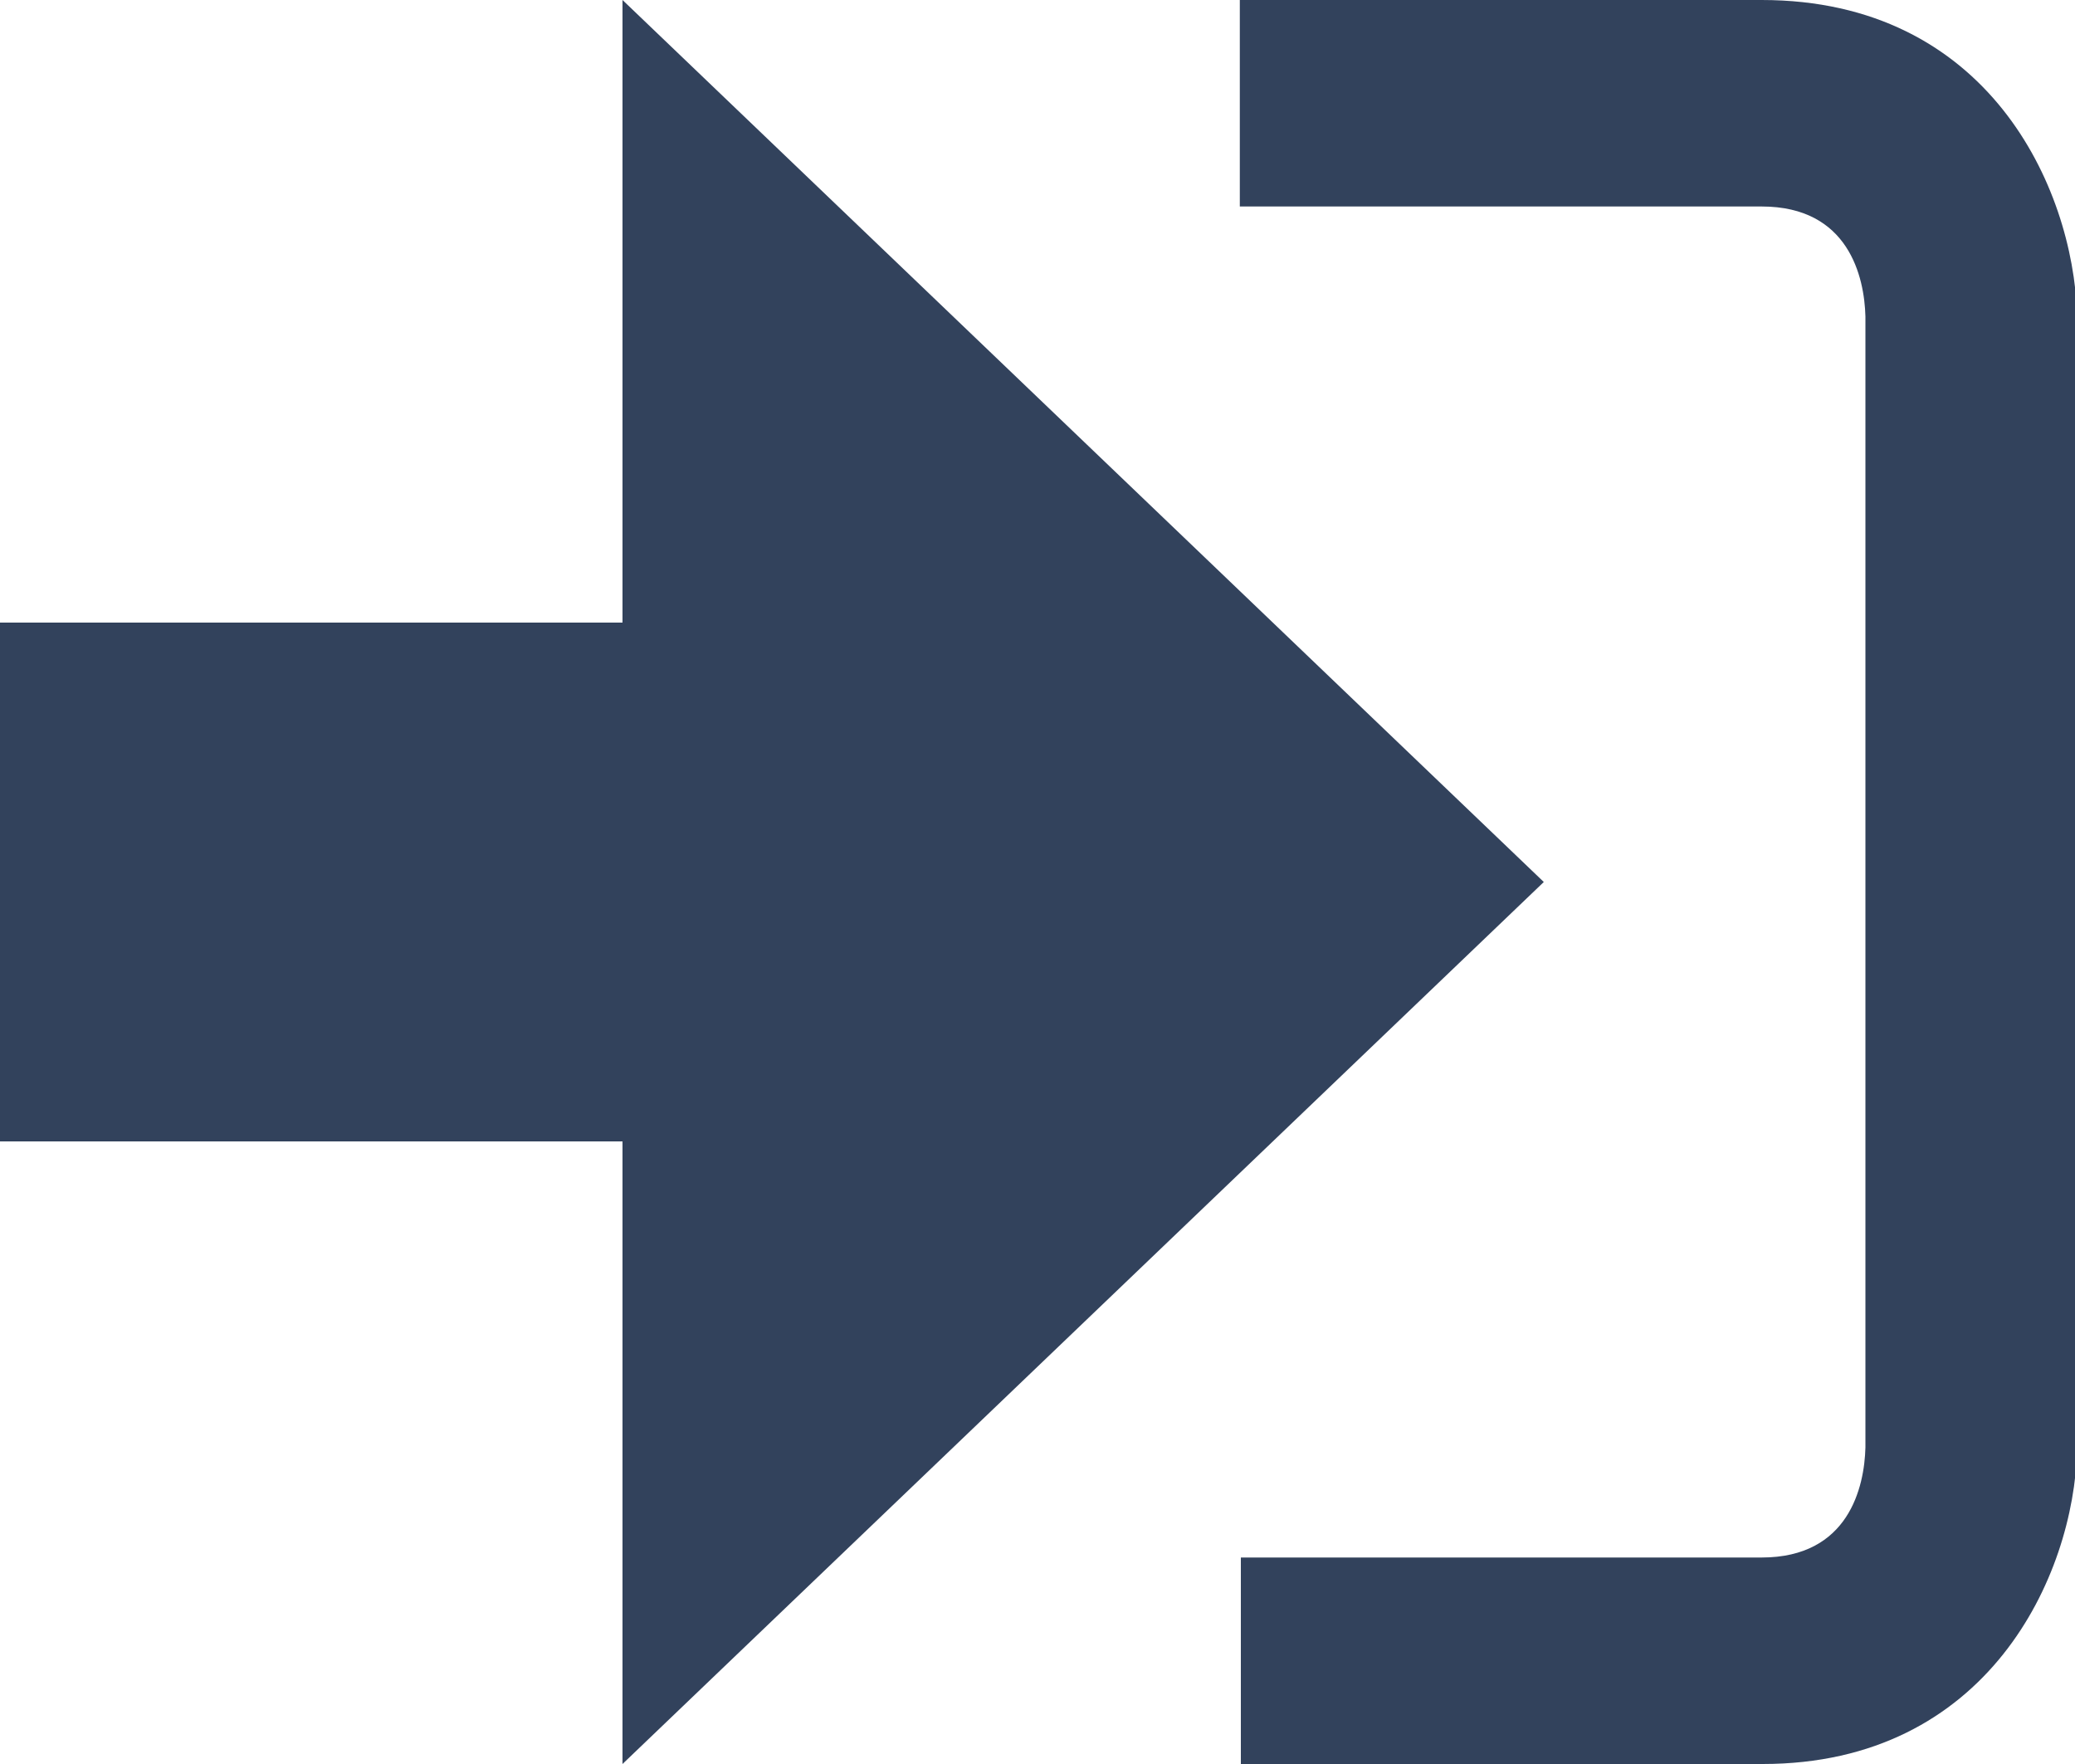
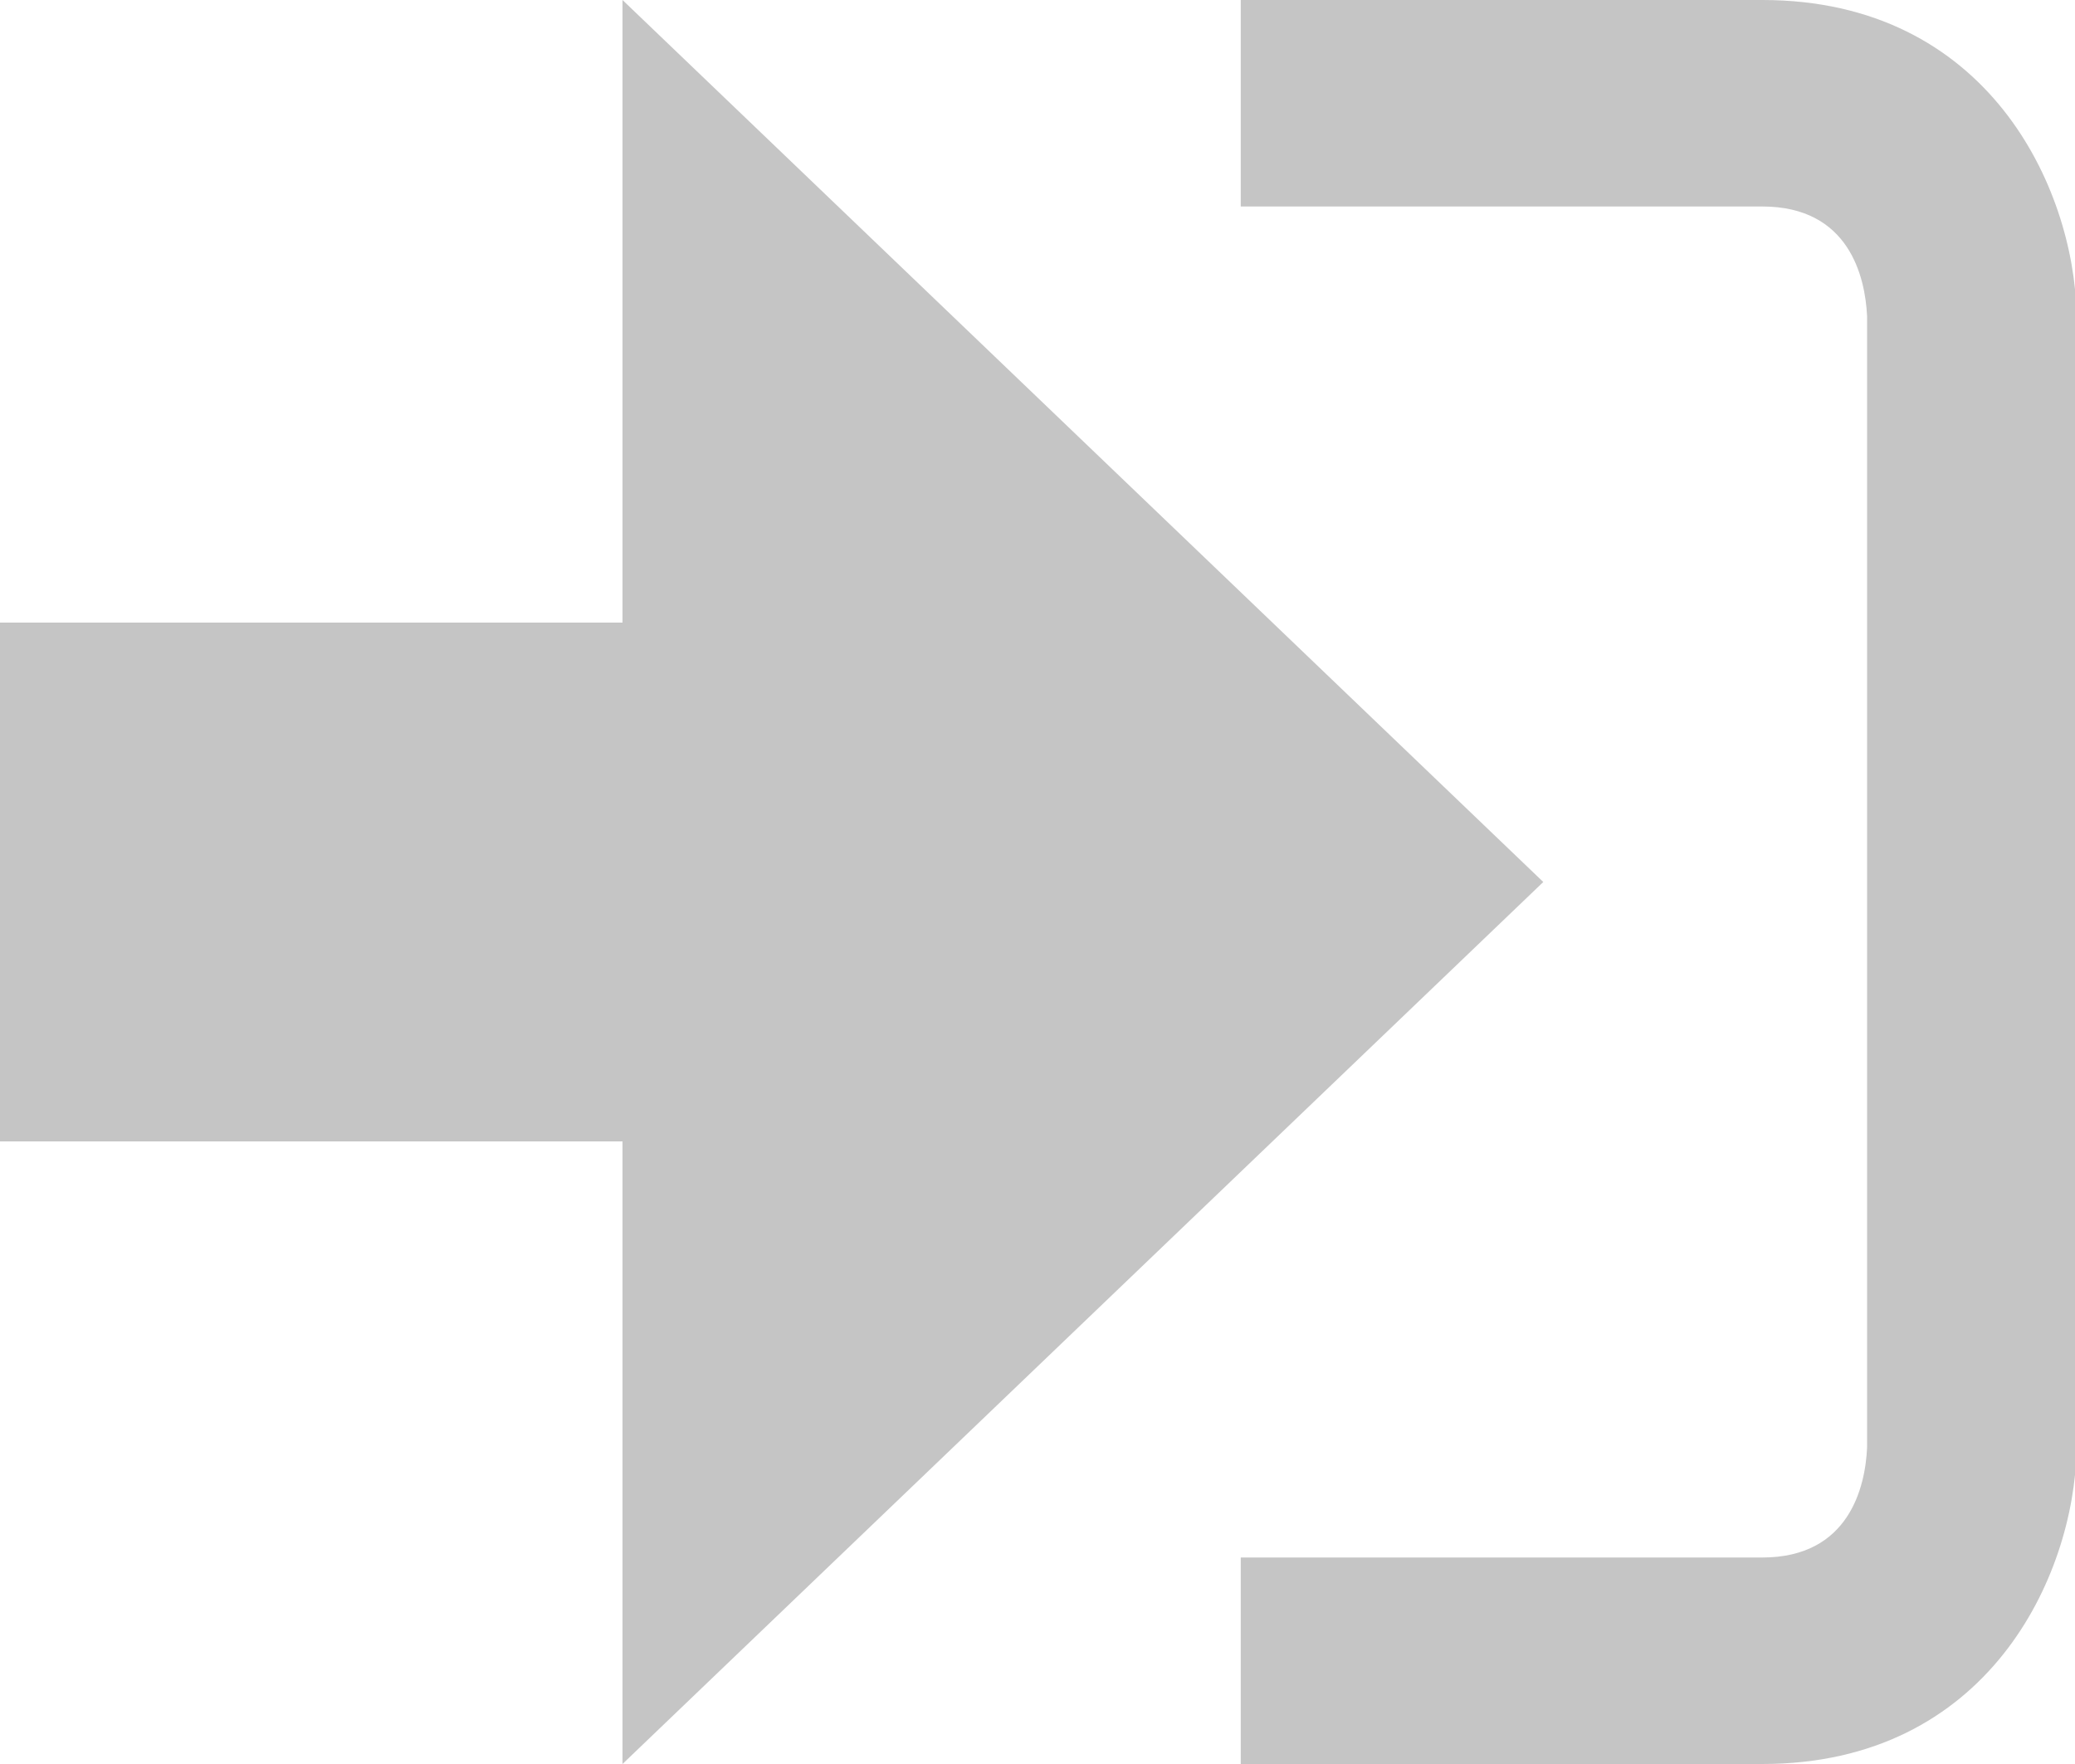
- <svg xmlns="http://www.w3.org/2000/svg" width="20" height="17">
-   <path fill="#32425C" d="M14.88 8.5L6 0v6H0v5h6v6z" />
-   <path fill="#32425C" d="M16.99 15.01h-5.03V17h5.03c2.17 0 3-1.81 3.03-3.03V3.03C19.98 1.8 19.16 0 16.98 0h-5.03v1.99h5.03c.84 0 .99.68 1 1.06v10.9c-.01.38-.16 1.06-1 1.06z" />
+ <svg xmlns="http://www.w3.org/2000/svg" width="20" height="17" viewBox="0 0 20 17">
+   <path fill="#c5c5c5" d="M14.875 8.5L6 0v6H0v5h6v6z" />
+   <path fill="#c5c5c5" d="M16.986 15.01h-5.027V17h5.027c2.178 0 3.004-1.81 3.029-3.026V3.028C19.99 1.811 19.164 0 16.986 0h-5.027v1.99h5.027c.839 0 .992.681 1.01 1.057v10.904c-.017.376-.171 1.059-1.01 1.059z" />
</svg>
